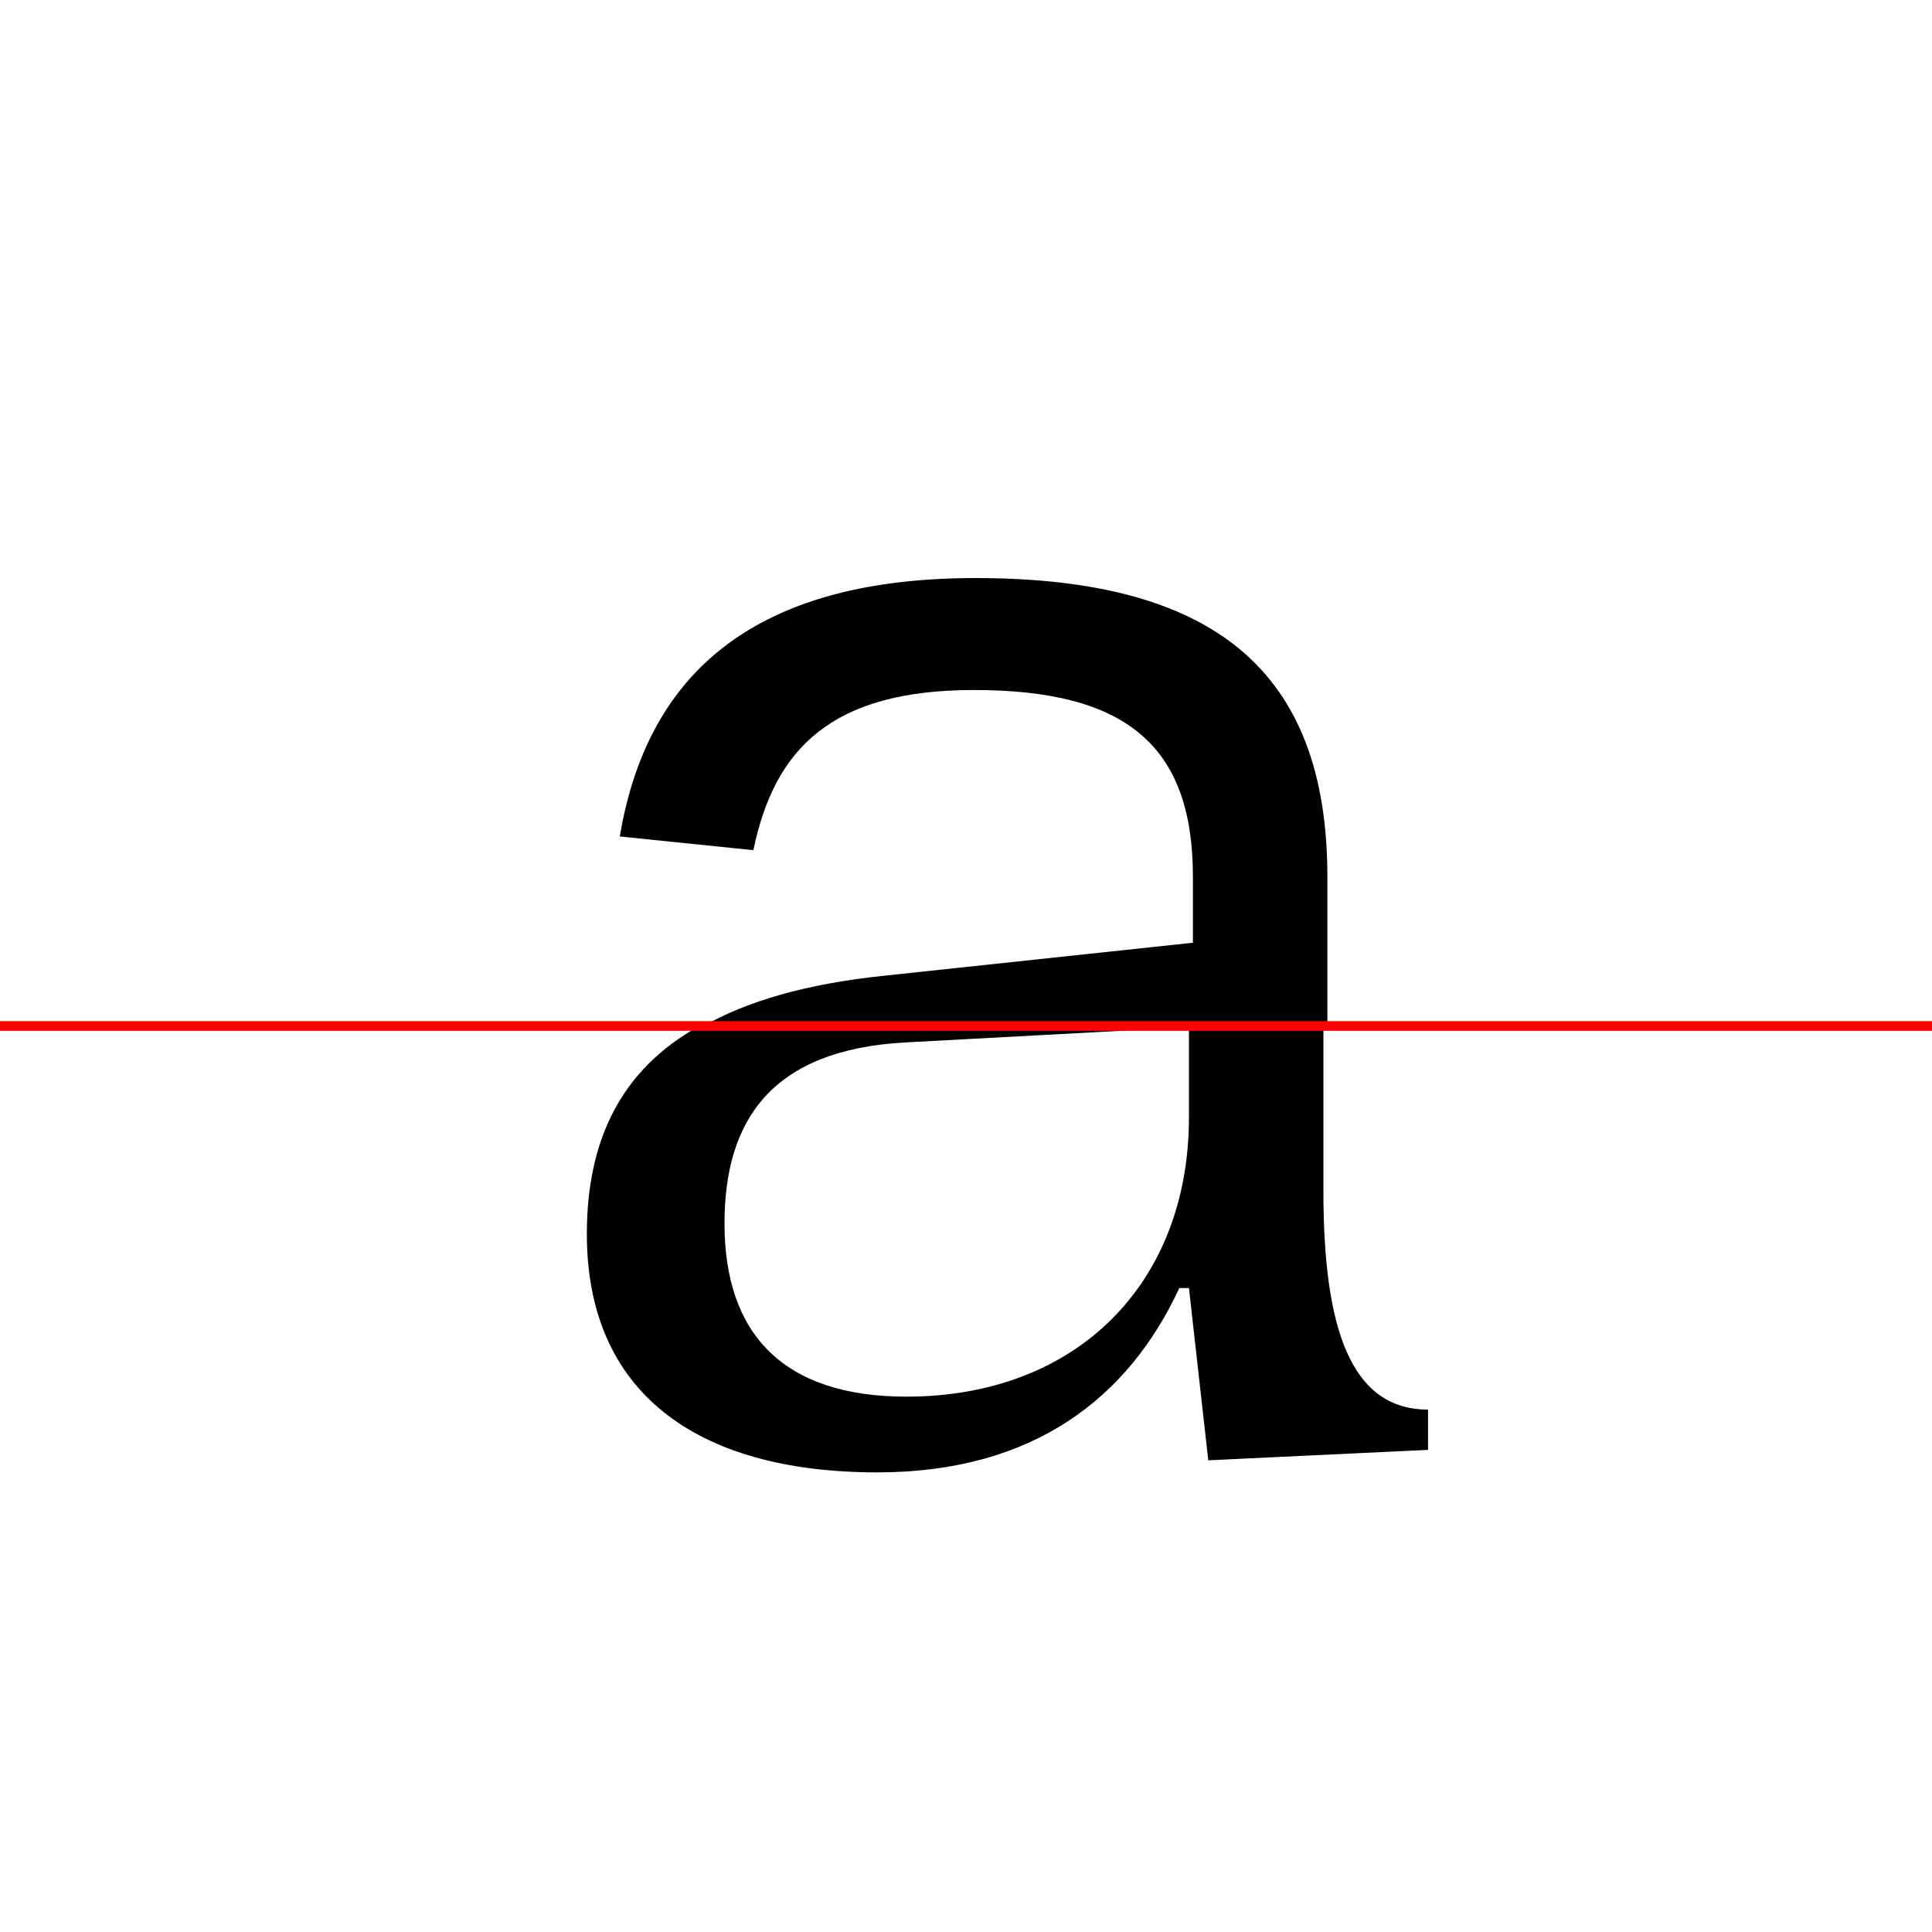
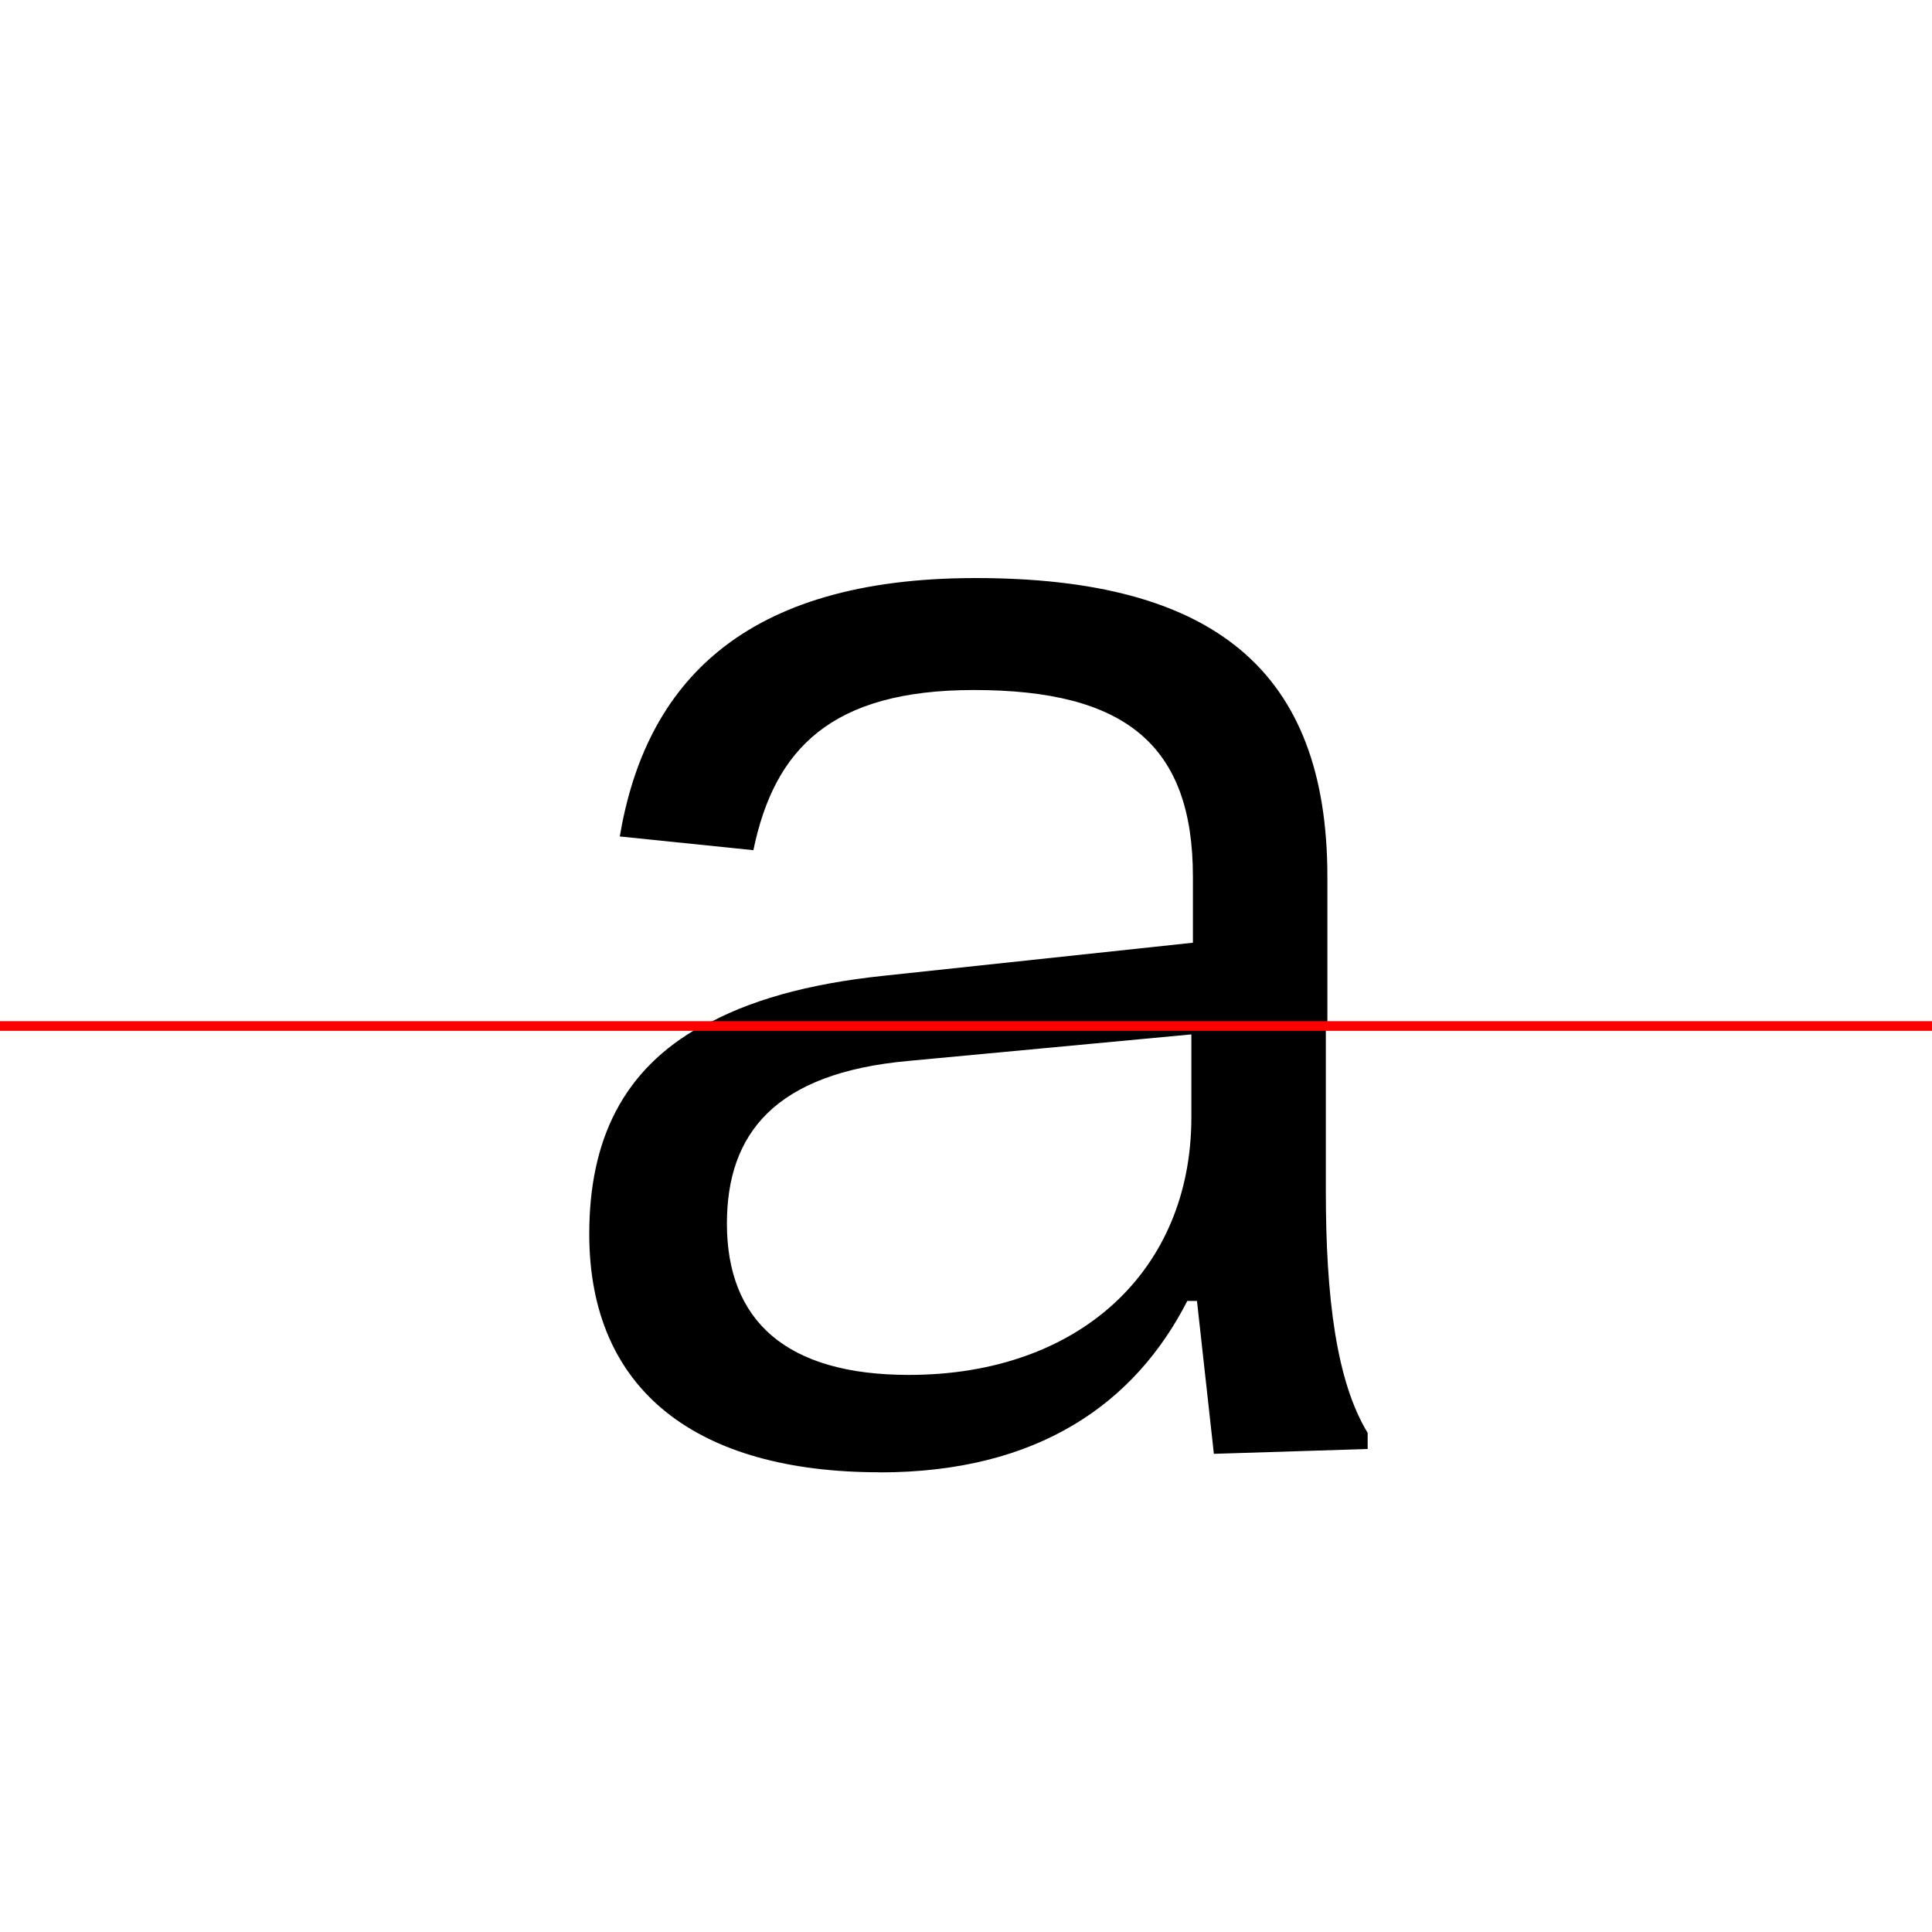
<svg xmlns="http://www.w3.org/2000/svg" width="200" height="200" viewBox="0 0 200 200" version="1.1">
  <path d="M0,0 l200,0 l0,200 l-200,0 Z M0,0" fill="rgb(255,255,255)" transform="matrix(1,0,0,-1,0,200)" />
-   <clipPath id="clip579">
+   <clipPath id="clip3">
    <path clip-rule="evenodd" d="M0,43.79 l200,0 l0,200 l-200,0 Z M0,43.79" transform="matrix(1,0,0,-1,0,150)" />
  </clipPath>
-   <g clip-path="url(#clip579)">
+   <g clip-path="url(#clip3)">
    <path d="M91.25,-2.42 c16.58,0,26.75,6.83,32.17,16.83 l1.08,0 l1.58,-14.42 l11.33,0 l0,26.67 l0,32.58 c0,21.33,-11.75,30.92,-36.42,30.92 c-24.08,0,-34.17,-10.92,-36.83,-26.75 l13.83,-1.42 c2.17,10.5,8.08,16.58,22.83,16.58 c15.67,0,22.67,-5.67,22.67,-19.33 l0,-6.83 l-32.0,-3.42 c-7.92,-0.83,-14.08,-2.58,-18.75,-5.25 c-8.08,-4.5,-11.58,-11.75,-11.58,-21.5 c0,-16.25,11.17,-24.67,30.08,-24.67 Z M94.25,9.17 c-12.67,0,-18.83,5.08,-18.83,14.17 c0,8.42,5.0,13.92,18.75,15.58 l29.33,3.5 l0,-8.08 c0,-14.92,-11.58,-25.17,-29.25,-25.17 Z M94.25,9.17" fill="rgb(0,0,0)" transform="matrix(1,0,0,-1,0,150)" />
  </g>
-   <clipPath id="clip580">
+   <clipPath id="clip4">
    <path clip-rule="evenodd" d="M0,-50 l200,0 l0,93.79 l-200,0 Z M0,-50" transform="matrix(1,0,0,-1,0,150)" />
  </clipPath>
-   <g clip-path="url(#clip580)">
-     <path d="M90.83,-2.42 c16.17,0,26.0,7.75,31.25,19.08 l1.0,0 l2.0,-17.83 l22.75,1.08 l0,4.17 c-8.08,0,-10.83,8.58,-10.83,22.58 l0,32.58 c0,21.33,-11.75,30.92,-36.42,30.92 c-23.92,0,-34.0,-11.92,-36.67,-29.33 l6.25,-0.83 c2.83,14.58,10.75,23.0,30.25,23.0 c15.67,0,22.67,-7.0,22.67,-23.75 l0,-9.58 l-32.0,-1.92 c-7.92,-0.5,-14.42,-1.58,-18.75,-4.0 c-8.08,-4.5,-11.58,-11.83,-11.58,-21.5 c0,-16.25,11.17,-24.67,30.08,-24.67 Z M93.83,5.42 c-12.67,0,-18.83,6.42,-18.83,17.92 c0,10.75,4.92,18.0,18.75,18.75 l29.33,1.58 l0,-9.33 c0,-17.17,-11.58,-28.92,-29.25,-28.92 Z M93.83,5.42" fill="rgb(0,0,0)" transform="matrix(1,0,0,-1,0,150)" />
+   <g clip-path="url(#clip4)">
+     <path d="M91.08,-2.42 c16.42,0,26.42,7.17,31.83,17.75 l1.0,0 l1.75,-15.83 l15.92,0.5 l0,1.67 c-3.25,5.33,-4.33,14.08,-4.33,25.0 l0,32.58 c0,21.33,-11.75,30.92,-36.42,30.92 c-24.0,0,-34.08,-11.33,-36.75,-27.75 l10.75,-1.25 c2.5,12.17,9.17,19.17,25.83,19.17 c15.67,0,22.67,-6.17,22.67,-21.08 l0,-7.92 l-32.0,-2.83 c-7.92,-0.67,-14.25,-2.17,-18.75,-4.75 c-8.08,-4.5,-11.58,-11.75,-11.58,-21.5 c0,-16.25,11.17,-24.67,30.08,-24.67 Z M94.08,7.67 c-12.67,0,-18.83,5.58,-18.83,15.67 c0,9.33,5.0,15.58,18.75,16.83 l29.33,2.75 l0,-8.58 c0,-15.83,-11.58,-26.67,-29.25,-26.67 Z M94.08,7.67" fill="rgb(0,0,0)" transform="matrix(1,0,0,-1,0,150)" />
  </g>
  <path d="M0,43.79 l200,0" fill="none" stroke="rgb(255,0,0)" stroke-width="1" transform="matrix(1,0,0,-1,0,150)" />
</svg>
